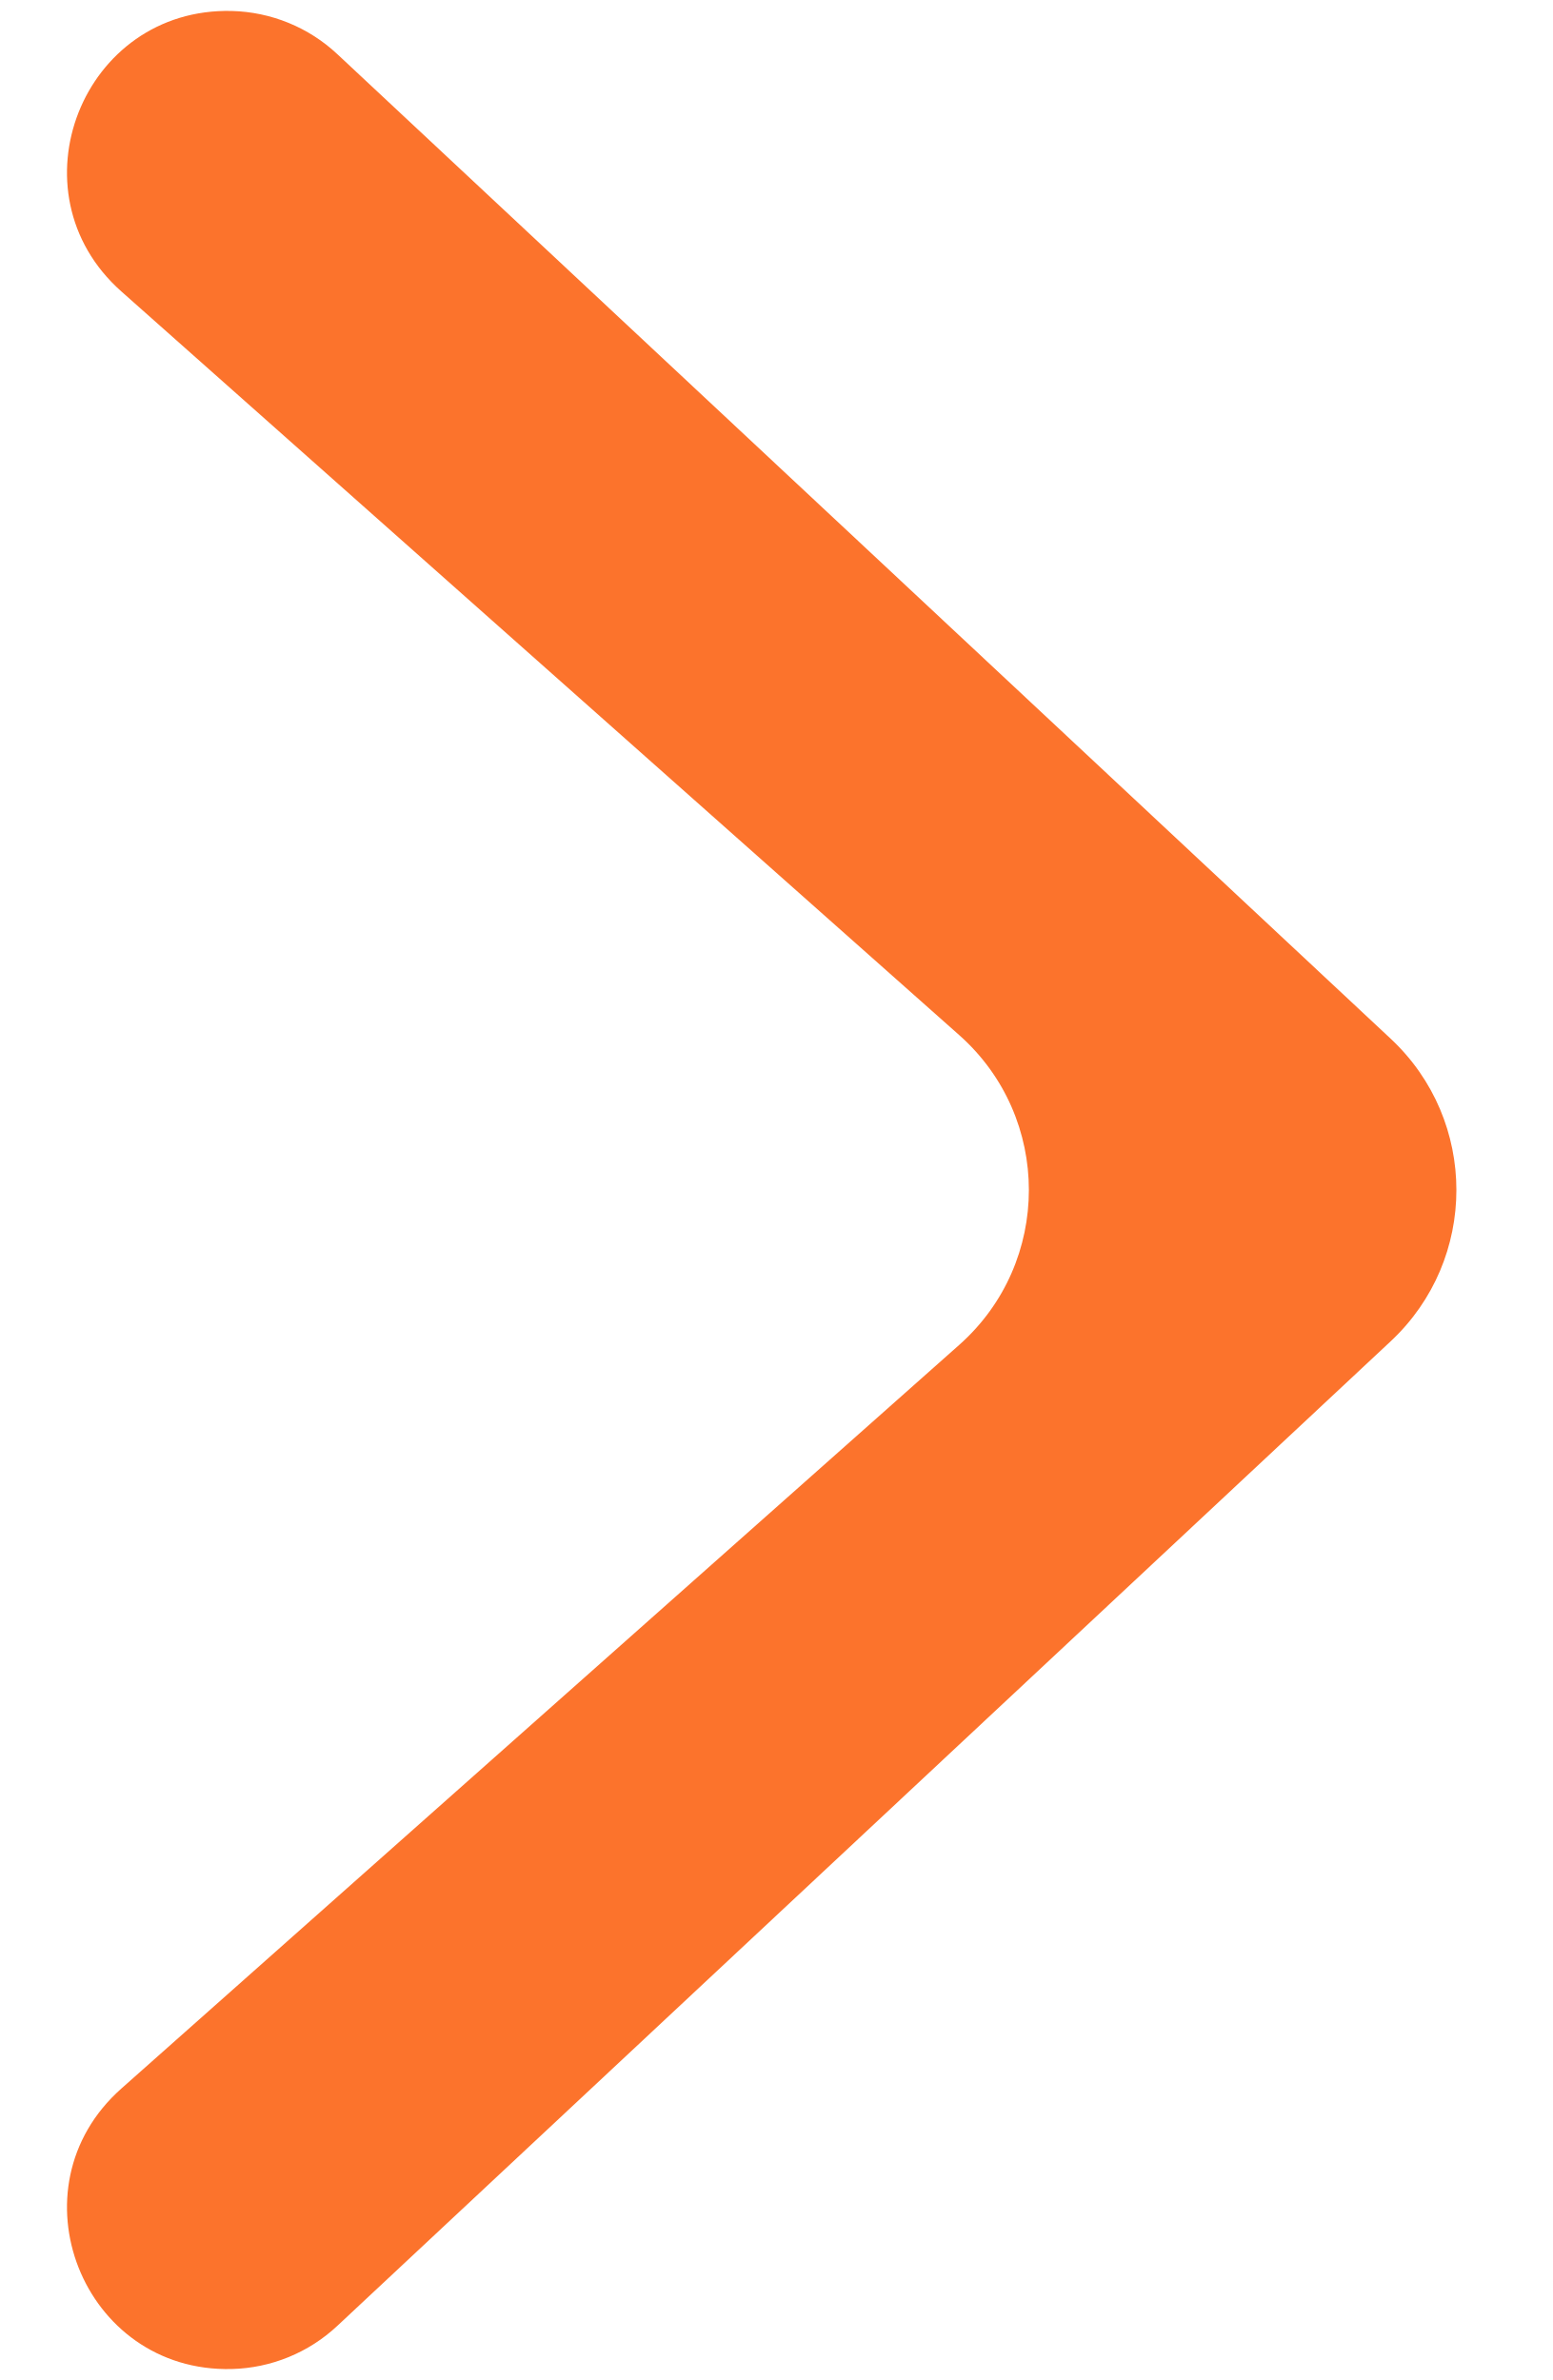
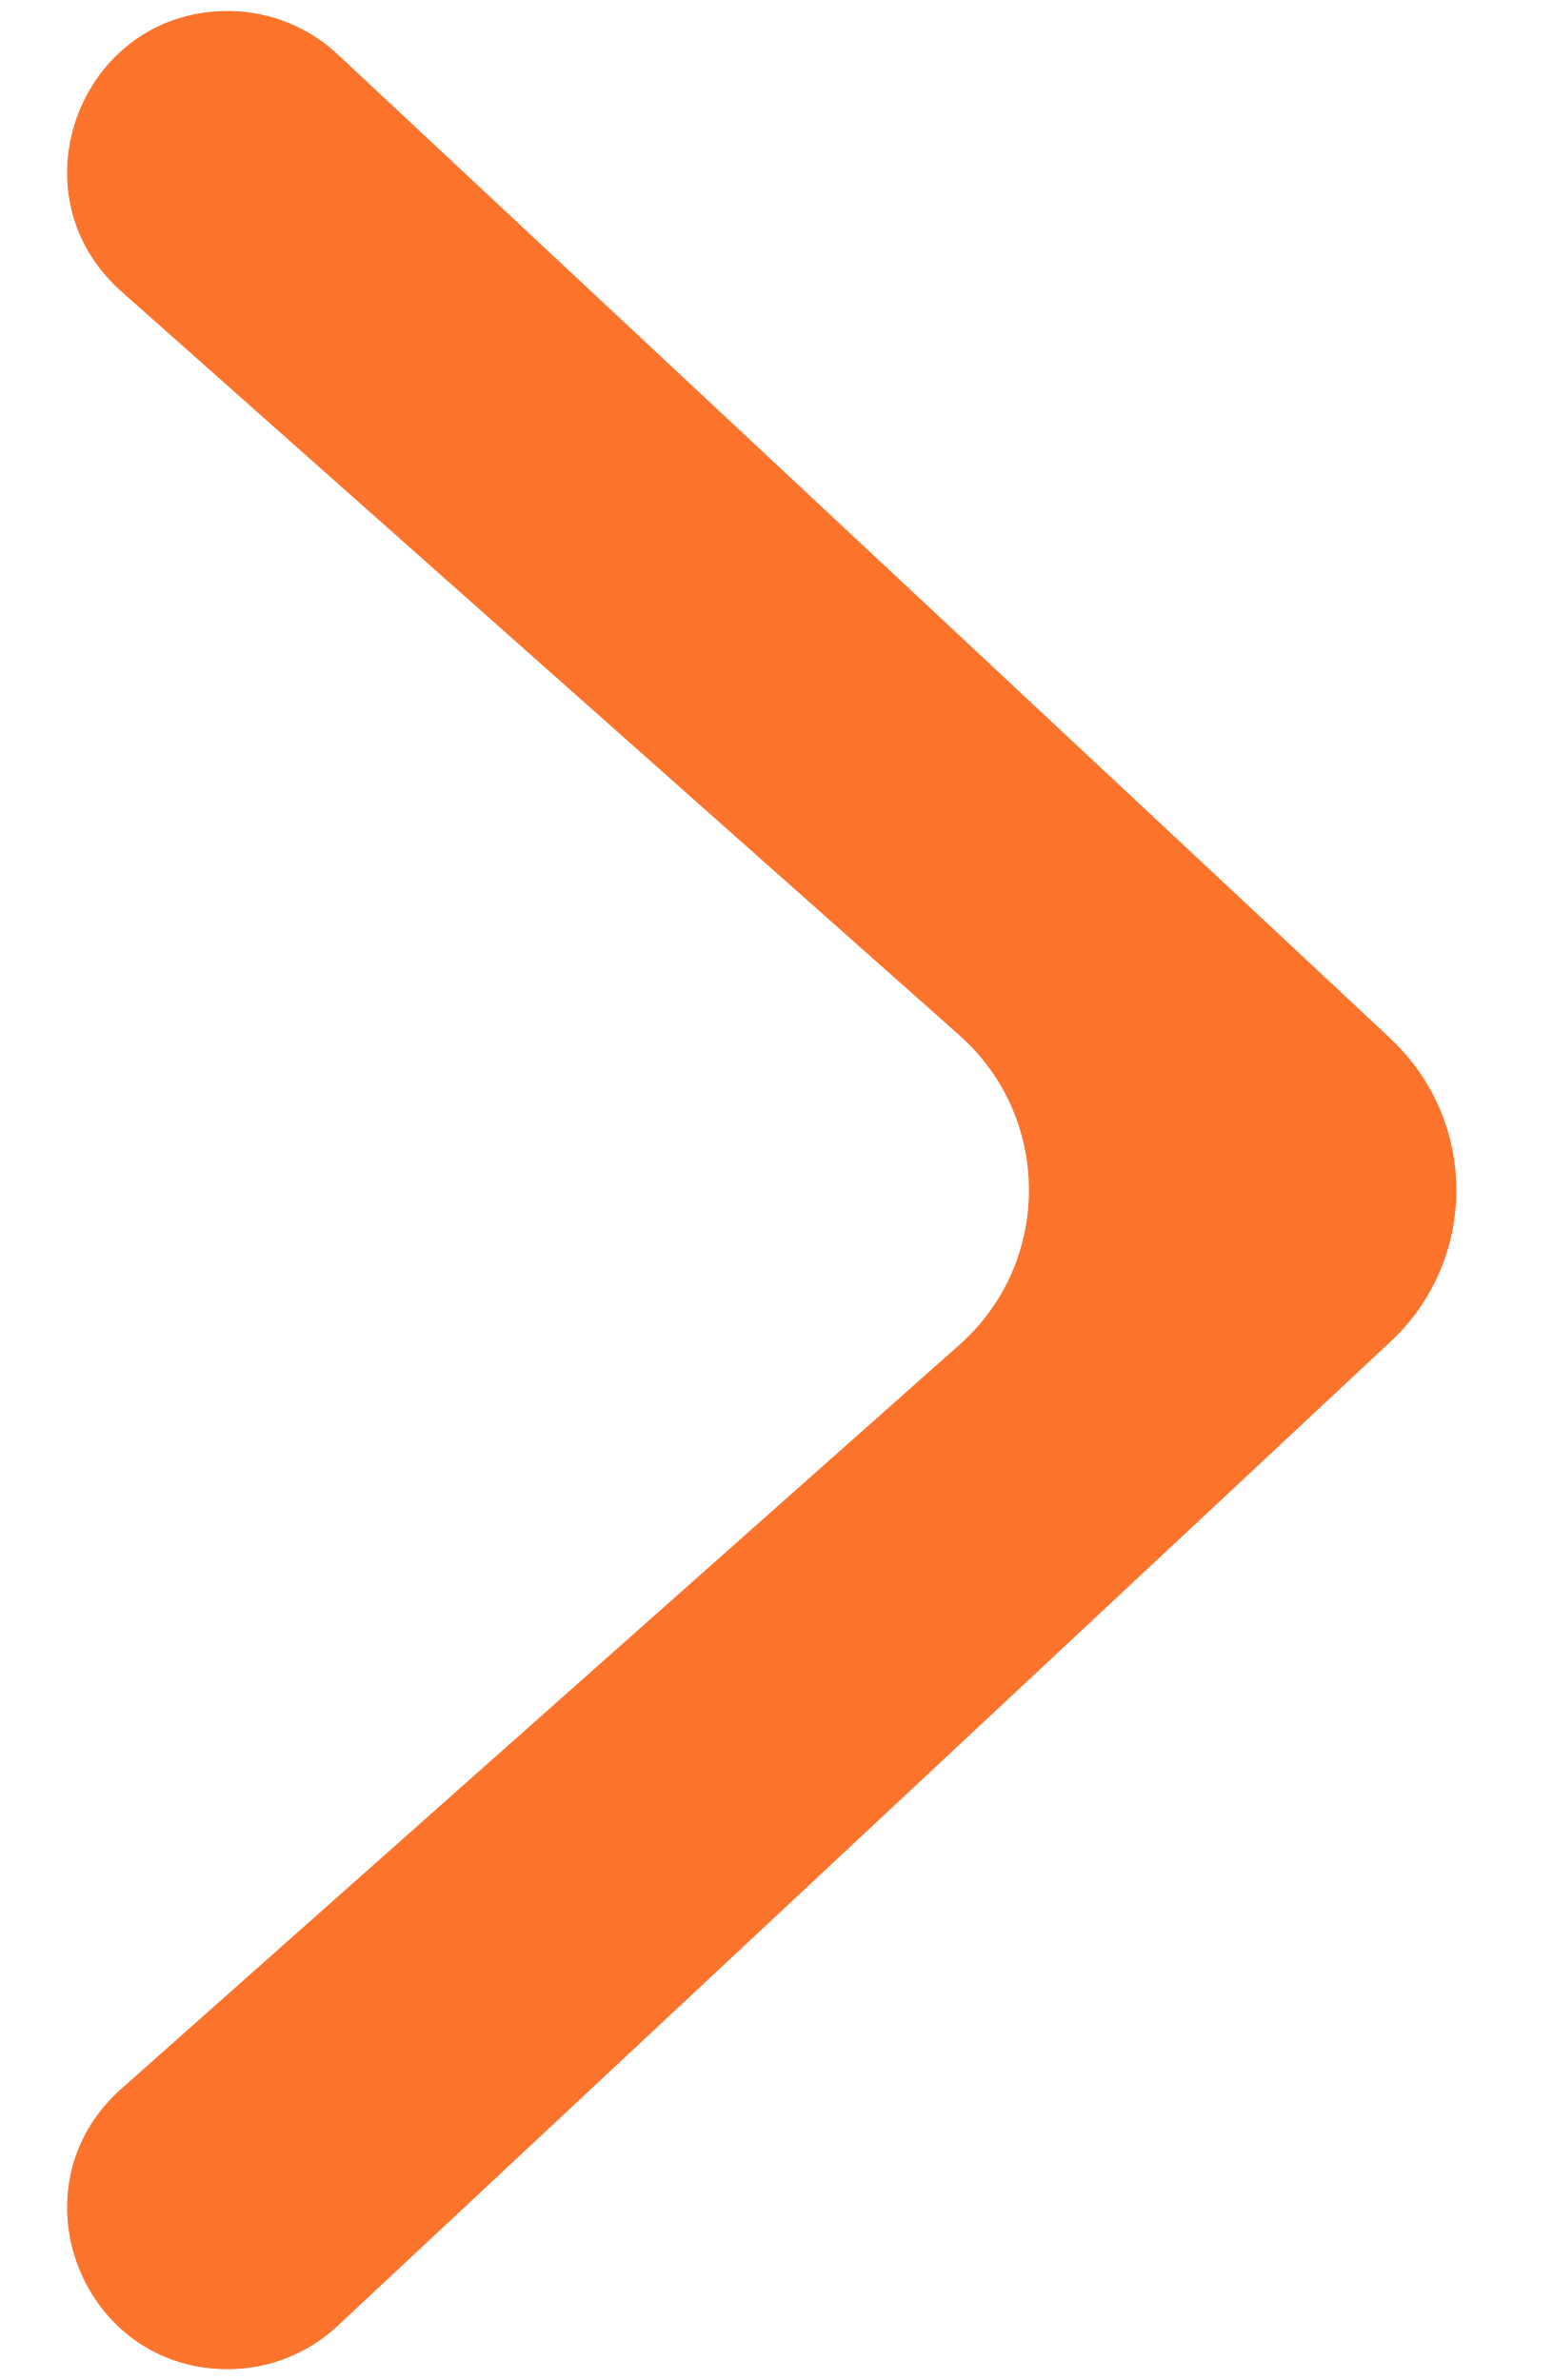
- <svg xmlns="http://www.w3.org/2000/svg" width="15" height="23" viewBox="0 0 15 23" fill="none">
-   <path d="M13.438 10.039L3.26 0.524C2.983 0.264 2.62 0.116 2.24 0.106C0.795 0.07 0.091 1.856 1.172 2.816L9.269 10.004C10.165 10.8 10.165 12.2 9.269 12.996L1.172 20.184C0.091 21.144 0.795 22.93 2.24 22.894C2.62 22.884 2.983 22.736 3.26 22.476L13.438 12.961C14.283 12.17 14.283 10.83 13.438 10.039Z" fill="#FC732C" />
+ <svg xmlns="http://www.w3.org/2000/svg" fill="none" height="23" viewBox="0 0 15 23" width="15">
+   <path d="m13.438 10.039-10.177-9.515c-.277-.259-.64-.408-1.02-.417-1.445-.036-2.149 1.75-1.068 2.71l8.097 7.188c.896.796.896 2.196 0 2.991l-8.097 7.189c-1.081.96-.377 2.746 1.068 2.71.38-.009.743-.158 1.02-.417l10.177-9.515c.845-.79.845-2.131 0-2.922z" fill="#fc732c" />
</svg>
